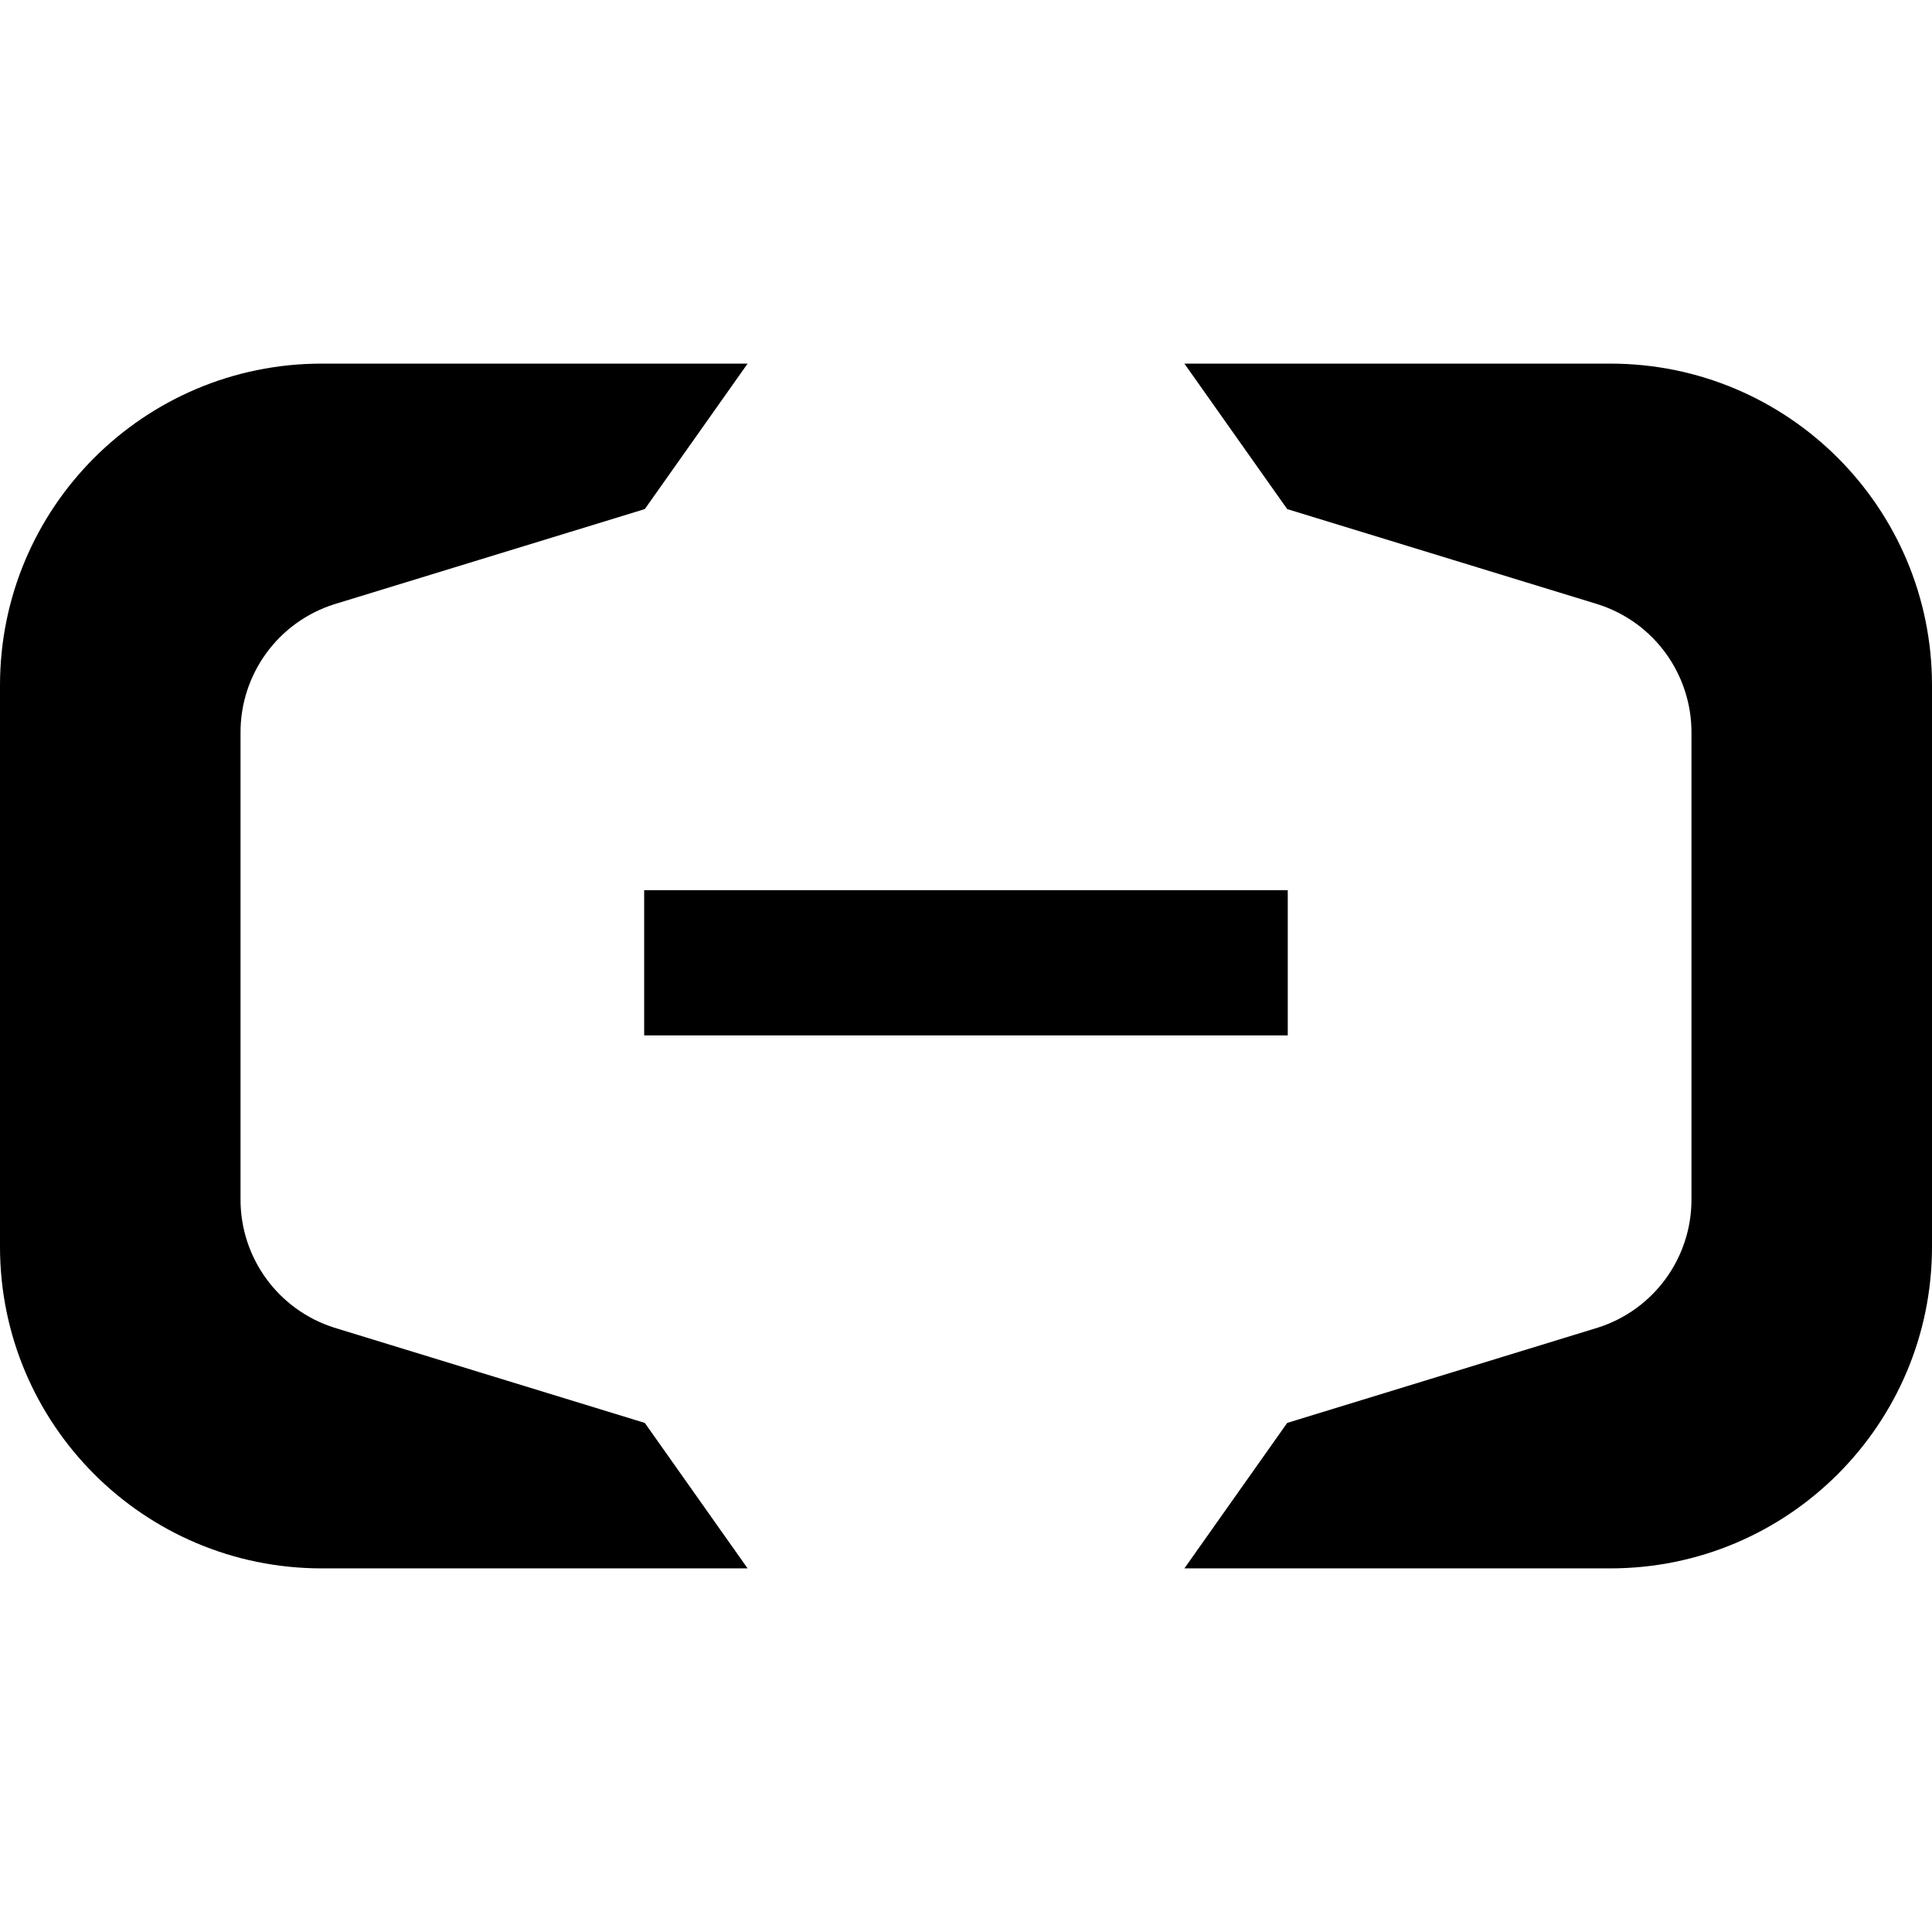
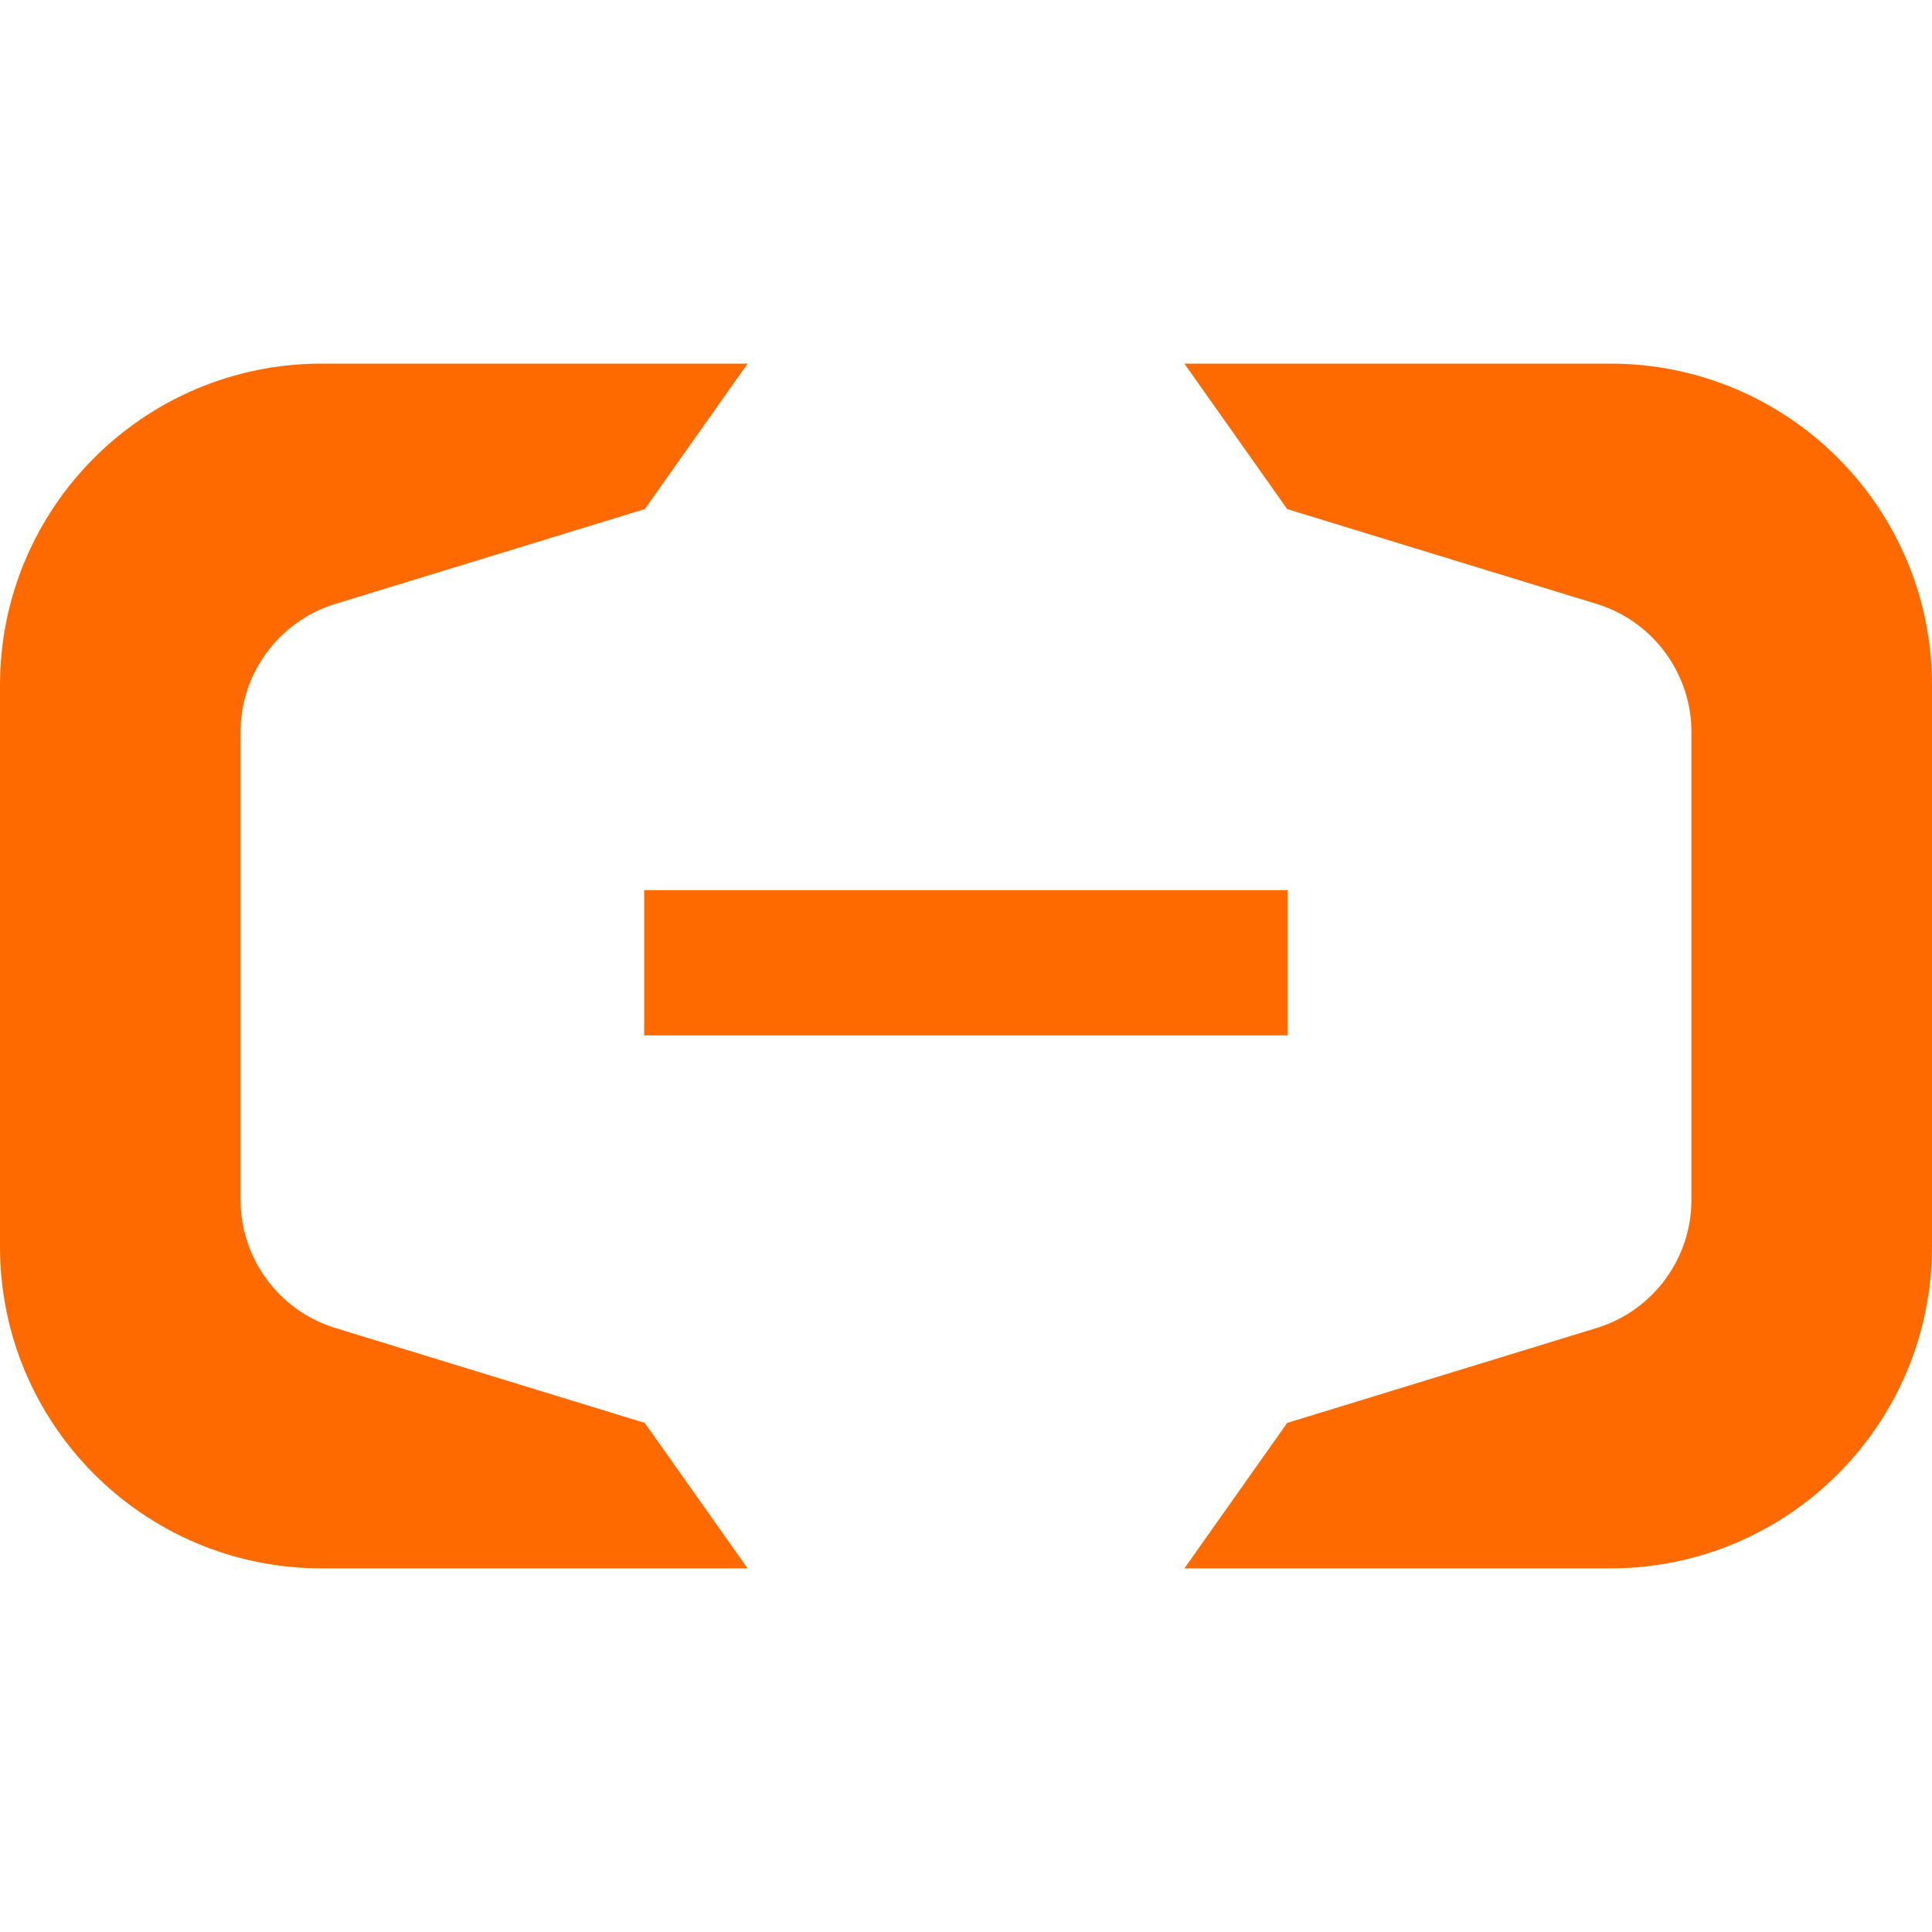
<svg xmlns="http://www.w3.org/2000/svg" role="img" viewBox="0 0 24 24">
-   <path d="M3.996 4.517h5.291L8.01 6.324 4.153 7.506a1.668 1.668 0 0 0-1.165 1.601v5.786a1.668 1.668 0 0 0 1.165 1.6l3.857 1.183 1.277 1.807H3.996A3.996 3.996 0 0 1 0 15.487V8.513a3.996 3.996 0 0 1 3.996-3.996m16.008 0h-5.291l1.277 1.807 3.857 1.182c.715.227 1.17.889 1.165 1.601v5.786a1.668 1.668 0 0 1-1.165 1.6l-3.857 1.183-1.277 1.807h5.291A3.996 3.996 0 0 0 24 15.487V8.513a3.996 3.996 0 0 0-3.996-3.996m-4.007 8.345H8.002v-1.804h7.995Z" />
+   <path fill="#FF6A00" d="M3.996 4.517h5.291L8.01 6.324 4.153 7.506a1.668 1.668 0 0 0-1.165 1.601v5.786a1.668 1.668 0 0 0 1.165 1.6l3.857 1.183 1.277 1.807H3.996A3.996 3.996 0 0 1 0 15.487V8.513a3.996 3.996 0 0 1 3.996-3.996m16.008 0h-5.291l1.277 1.807 3.857 1.182c.715.227 1.17.889 1.165 1.601v5.786a1.668 1.668 0 0 1-1.165 1.6l-3.857 1.183-1.277 1.807h5.291A3.996 3.996 0 0 0 24 15.487V8.513a3.996 3.996 0 0 0-3.996-3.996m-4.007 8.345H8.002v-1.804h7.995Z" />
</svg>
